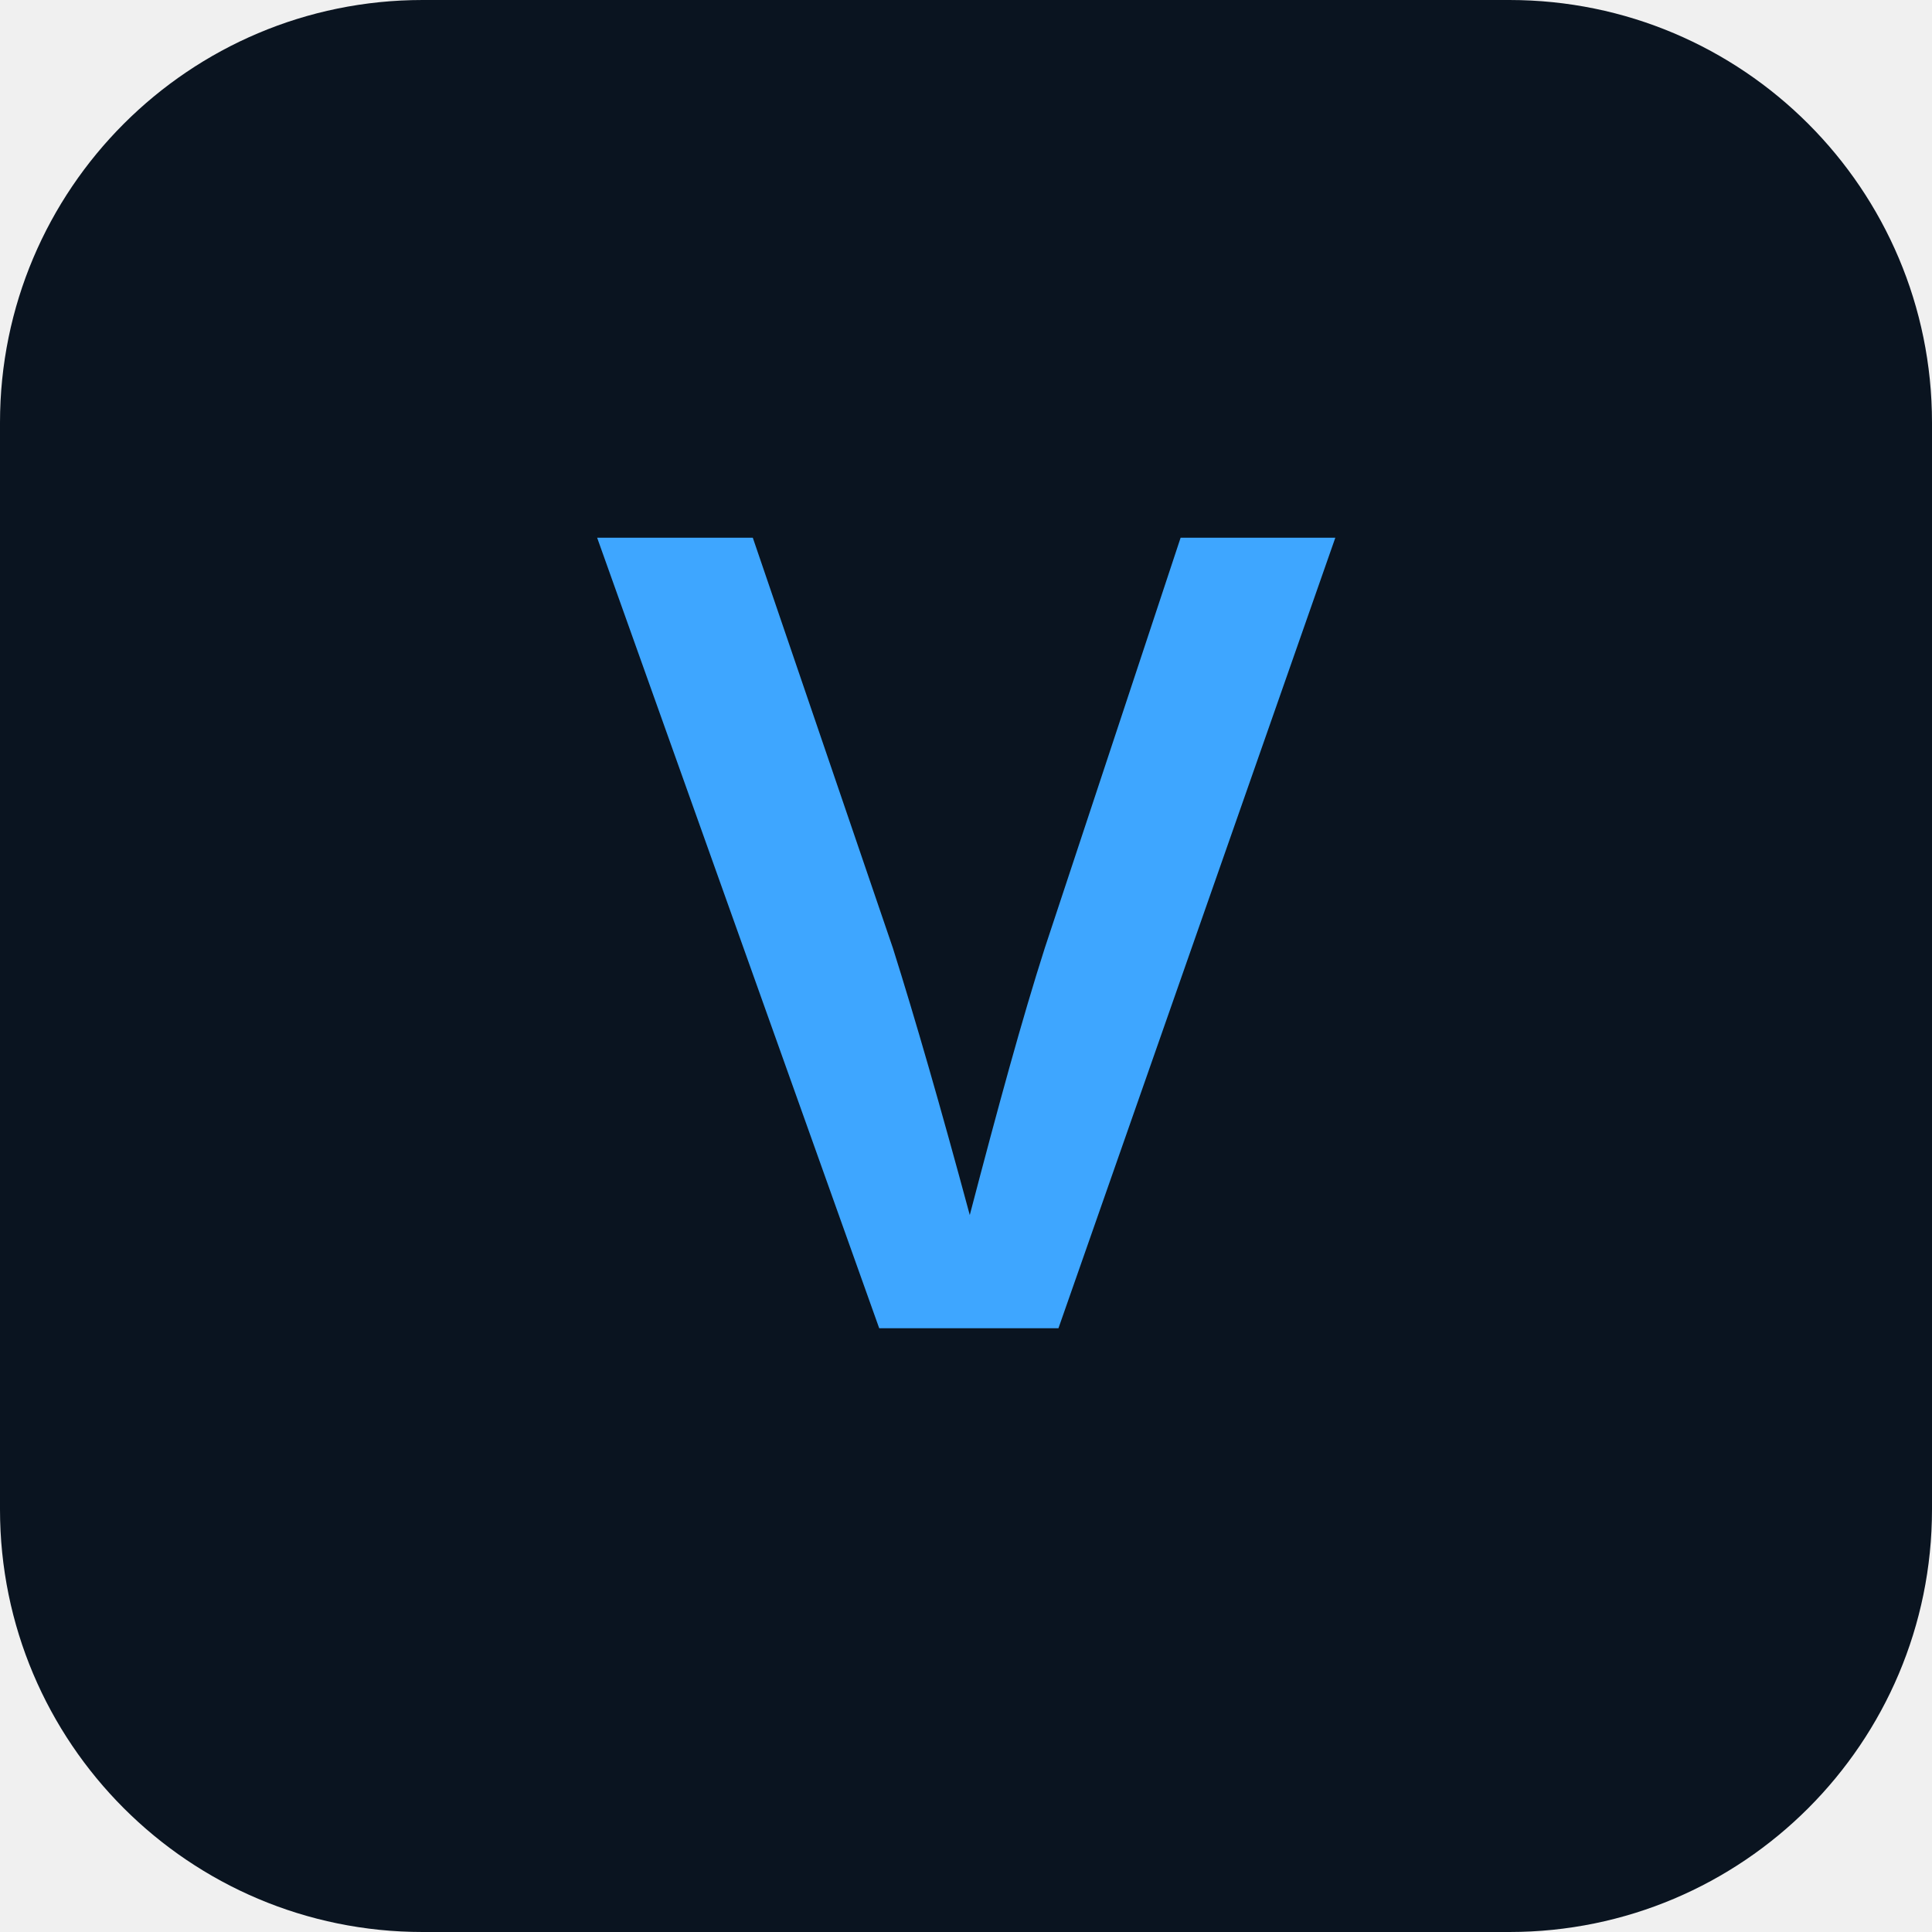
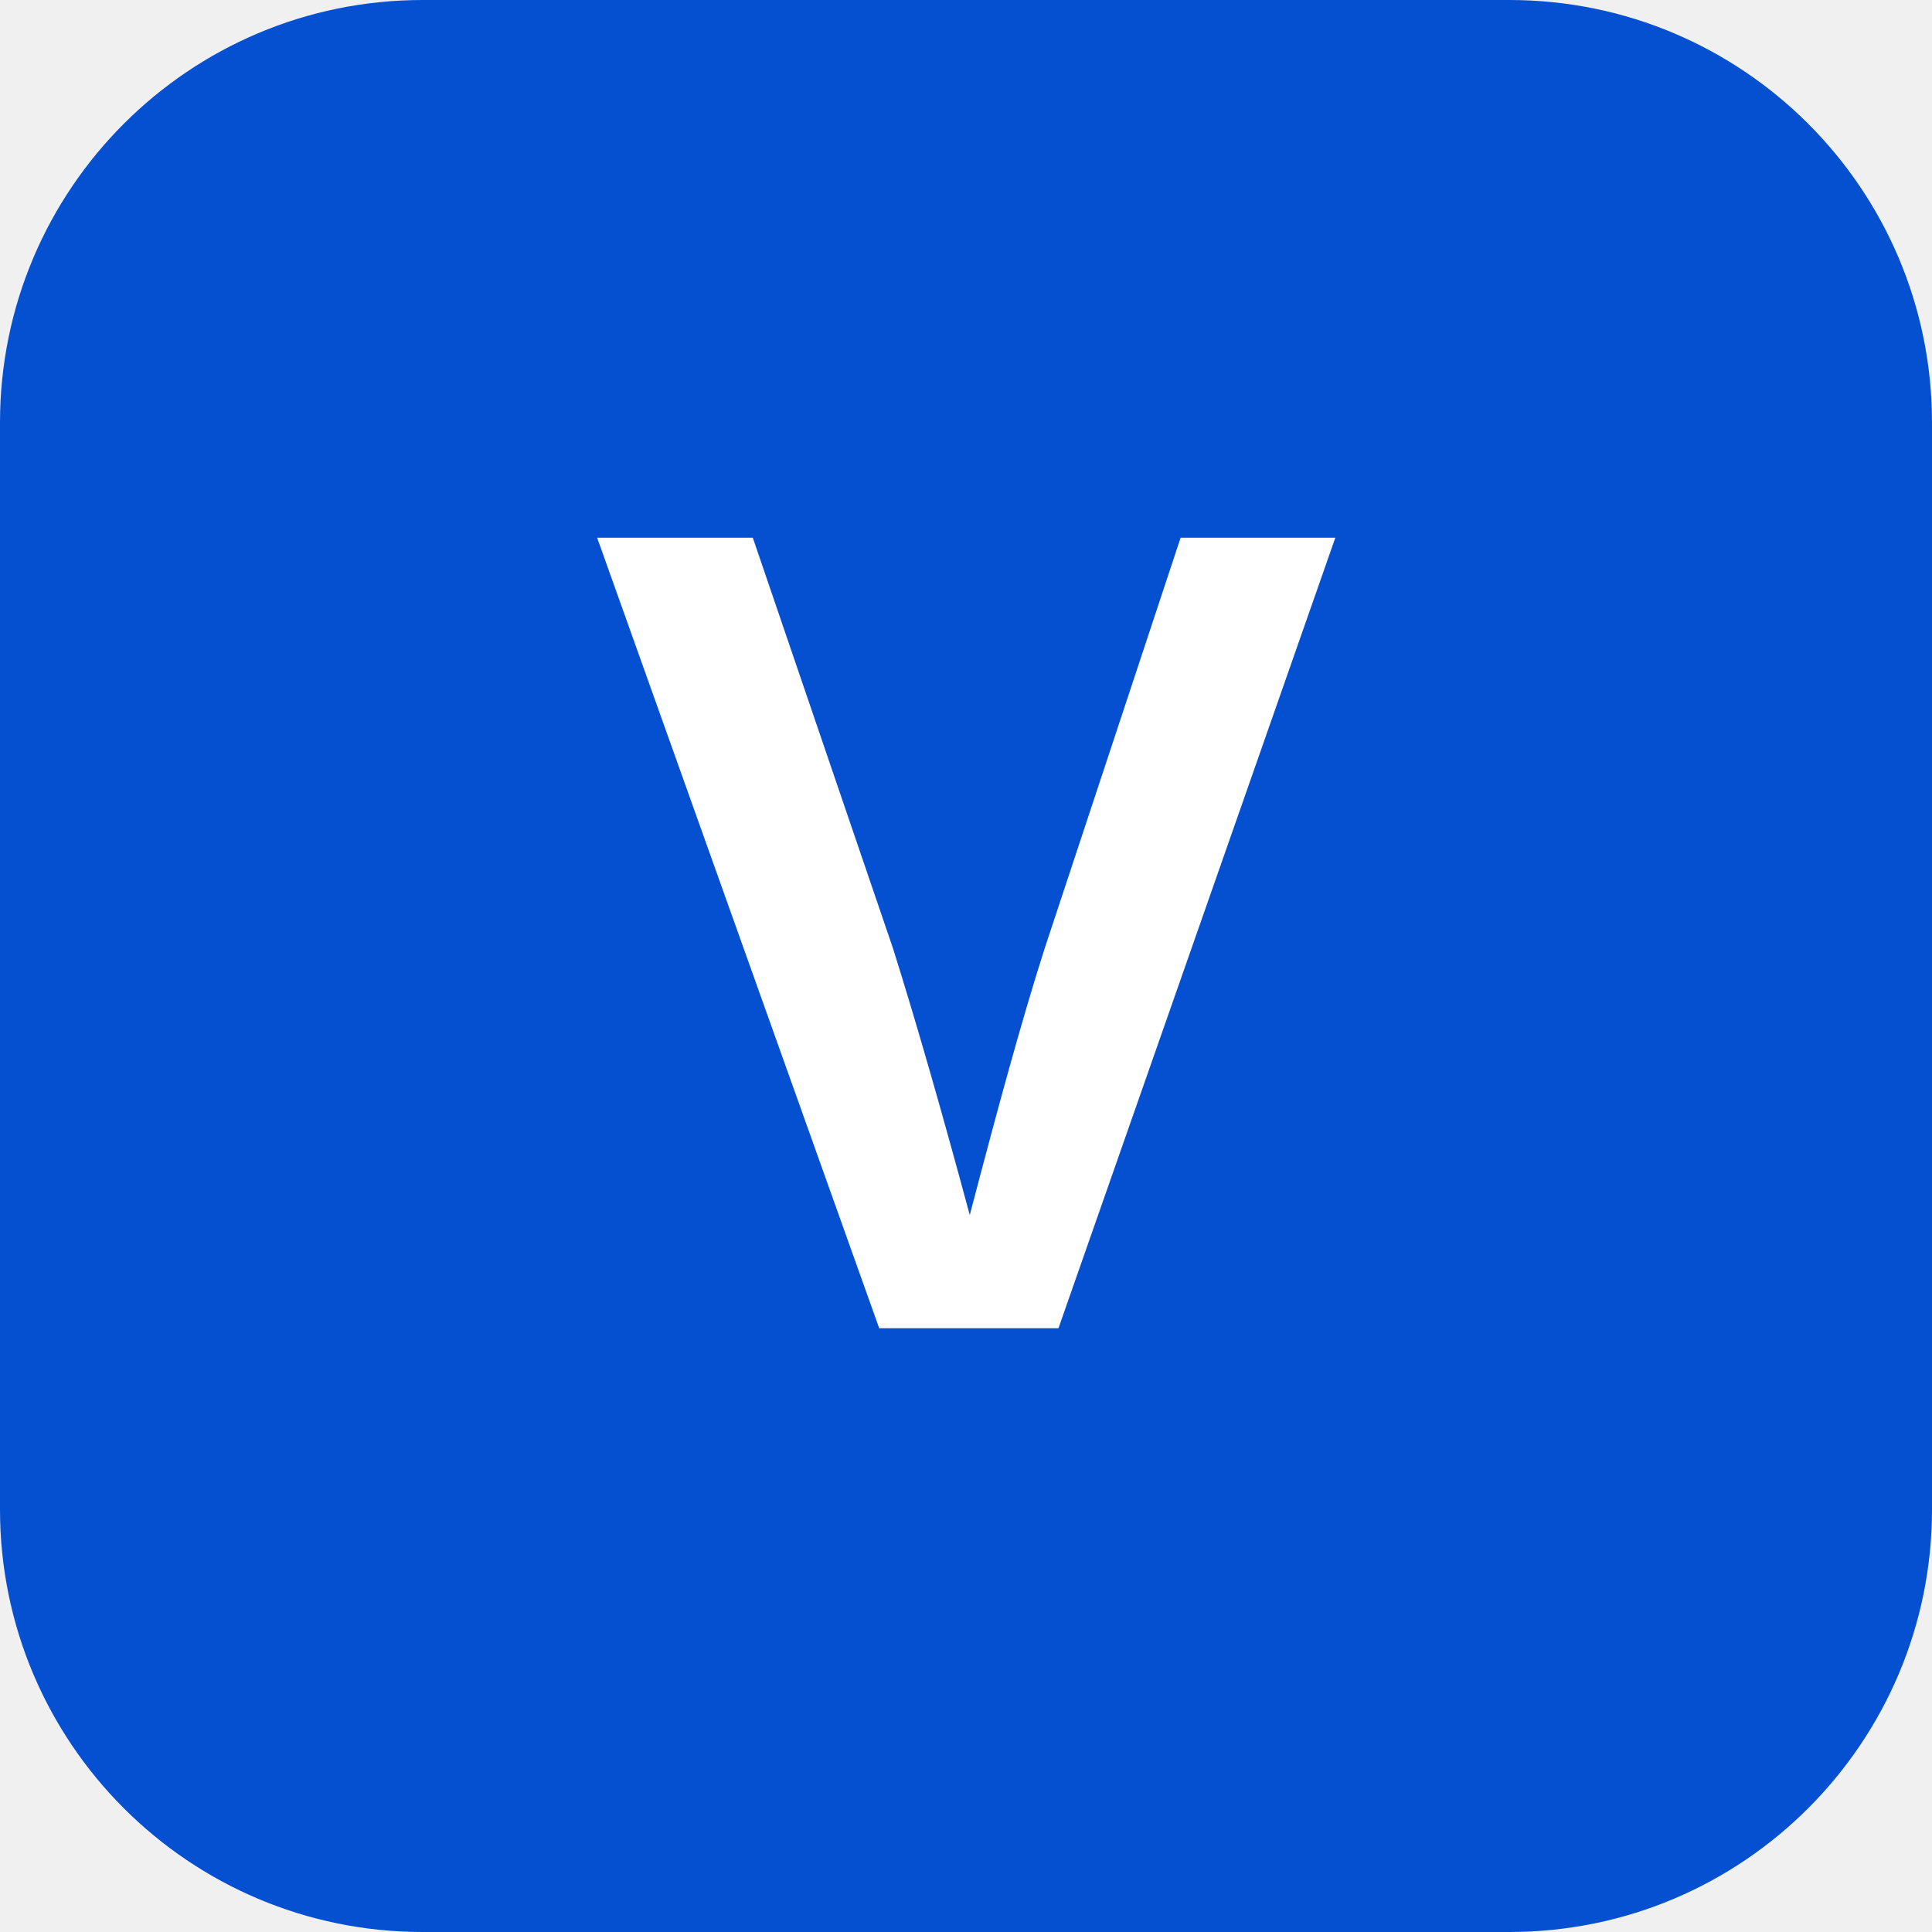
<svg xmlns="http://www.w3.org/2000/svg" viewBox="0 0 64 64">
-   <rect width="64" height="64" rx="14" fill="#0a1420" />
-   <text x="32" y="44" font-family="Inter,system-ui,-apple-system,sans-serif" font-weight="600" font-size="36" fill="#3ea6ff" text-anchor="middle" letter-spacing="-1.5">V</text>
+   <rect width="64" height="64" rx="14" fill="#0550d0" />
+   <text x="32" y="44" font-family="Inter,system-ui,-apple-system,sans-serif" font-weight="600" font-size="36" fill="#ffffff" text-anchor="middle" letter-spacing="-1.5">V</text>
</svg>
